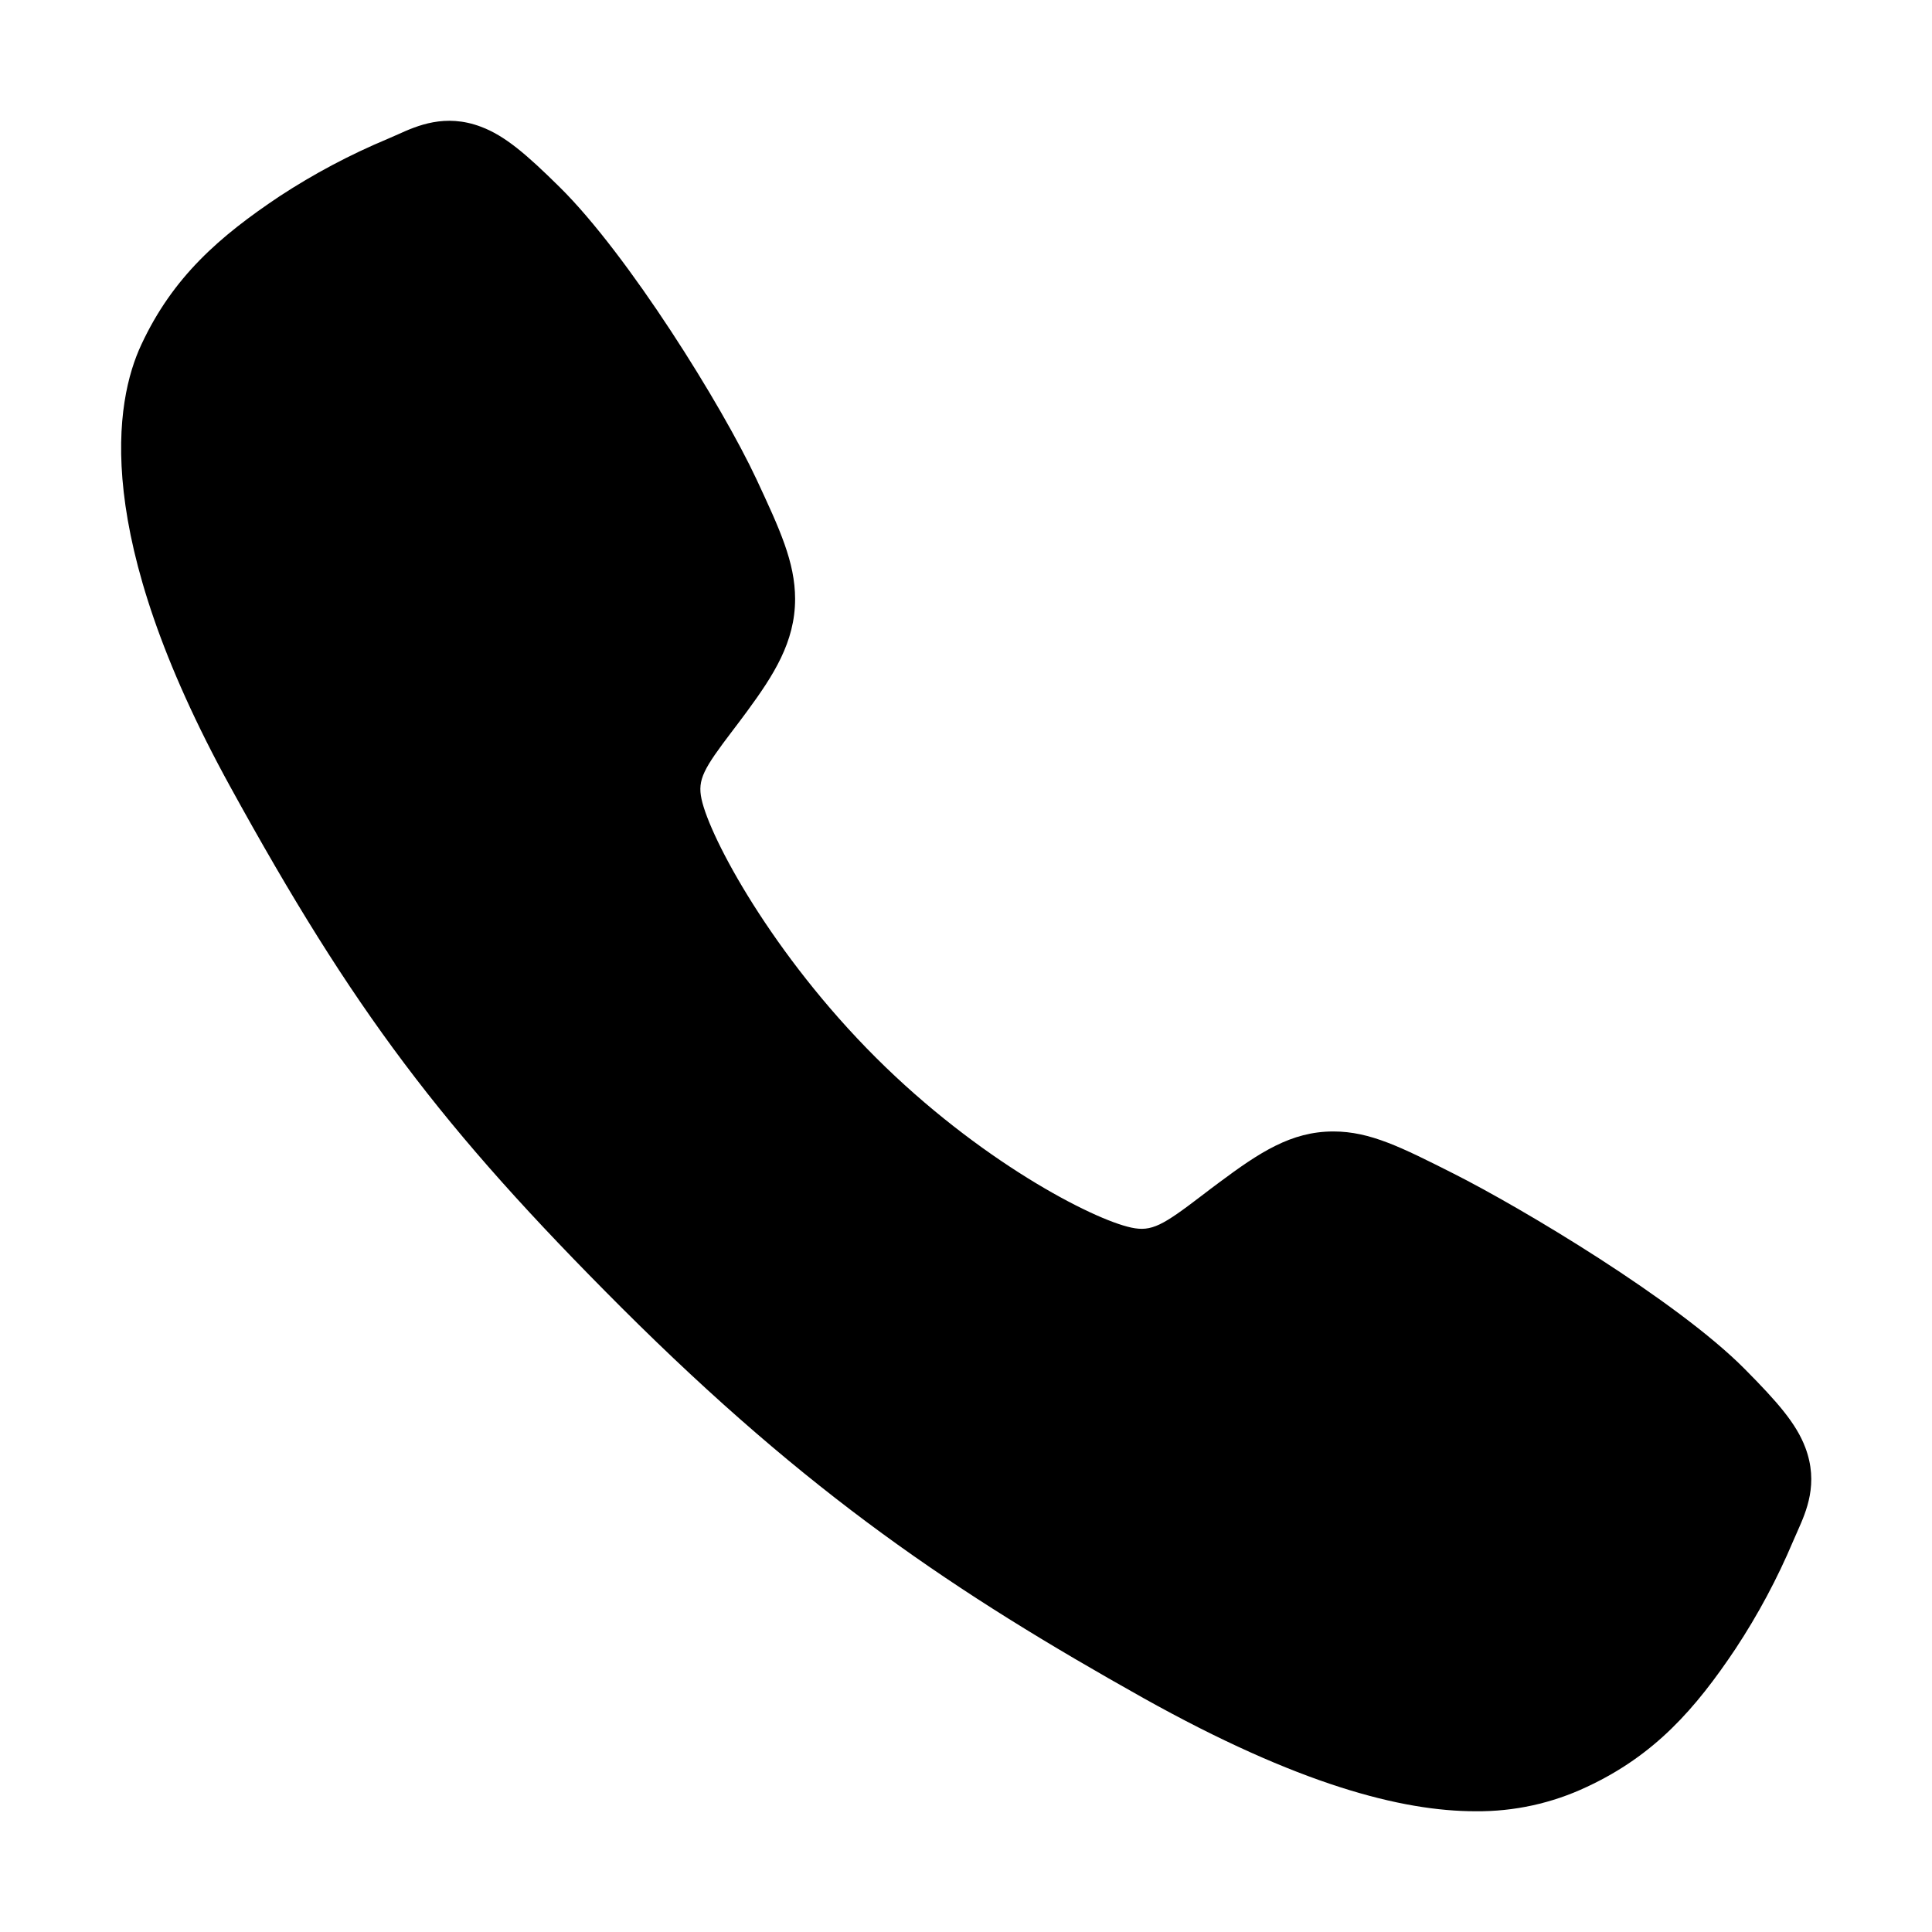
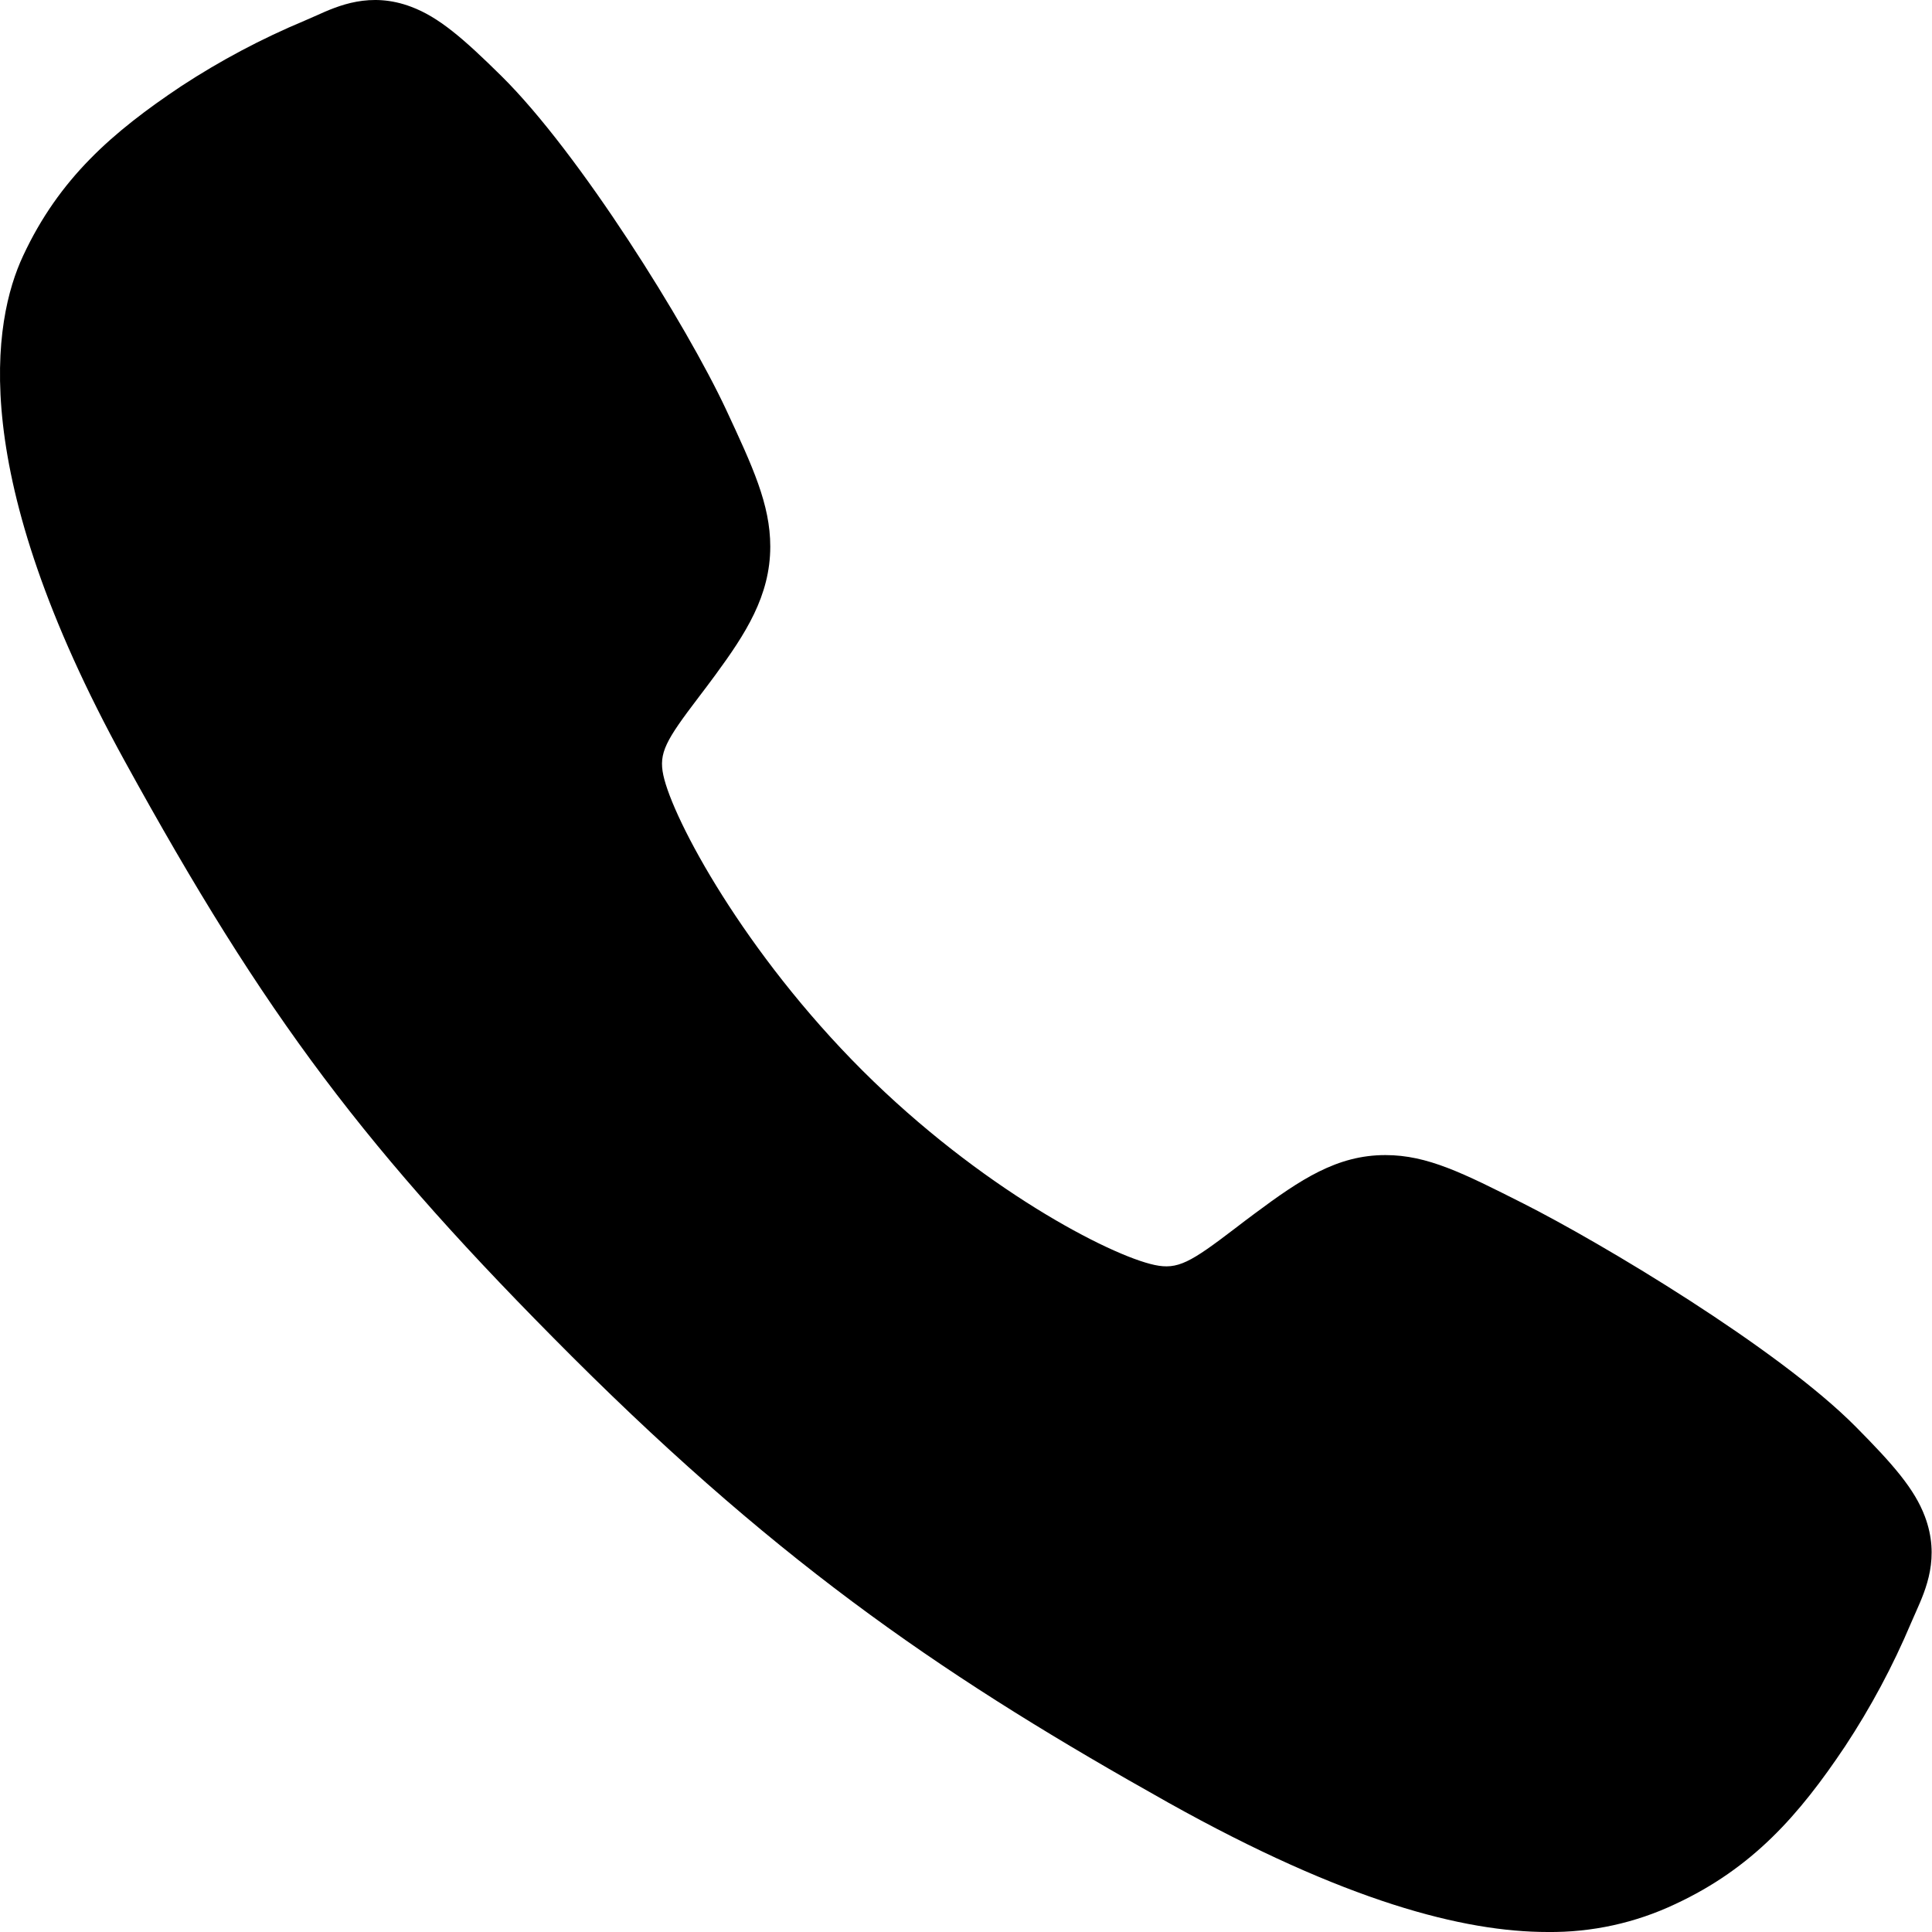
- <svg xmlns="http://www.w3.org/2000/svg" viewBox="0 0 512 512" width="512" height="512">
+ <svg xmlns="http://www.w3.org/2000/svg" viewBox="32.1 32.01 447.91 447.99">
  <path fill="black" d="M391 480c-19.52 0-46.94-7.06-88-30c-49.93-28-88.55-53.85-138.21-103.38C116.91 298.77 93.61 267.79 61 208.45c-36.84-67-30.56-102.12-23.54-117.13C45.82 73.38 58.16 62.65 74.11 52a176.3 176.3 0 0 1 28.64-15.2c1-.43 1.93-.84 2.76-1.21c4.95-2.23 12.45-5.6 21.95-2c6.34 2.38 12 7.25 20.86 16c18.17 17.92 43 57.83 52.16 77.43c6.15 13.21 10.22 21.93 10.23 31.71c0 11.45-5.76 20.28-12.75 29.81c-1.31 1.79-2.61 3.5-3.87 5.16c-7.61 10-9.28 12.89-8.18 18.05c2.23 10.37 18.86 41.24 46.19 68.51s57.31 42.85 67.72 45.07c5.38 1.15 8.33-.59 18.65-8.47c1.48-1.13 3-2.3 4.59-3.47c10.66-7.93 19.08-13.54 30.26-13.54h.06c9.73 0 18.06 4.22 31.86 11.18c18 9.08 59.11 33.59 77.14 51.78c8.77 8.84 13.66 14.48 16.05 20.81c3.6 9.53.21 17-2 22c-.37.83-.78 1.74-1.21 2.75a176.5 176.5 0 0 1-15.29 28.58c-10.63 15.9-21.4 28.21-39.38 36.58A67.4 67.4 0 0 1 391 480" />
</svg>
